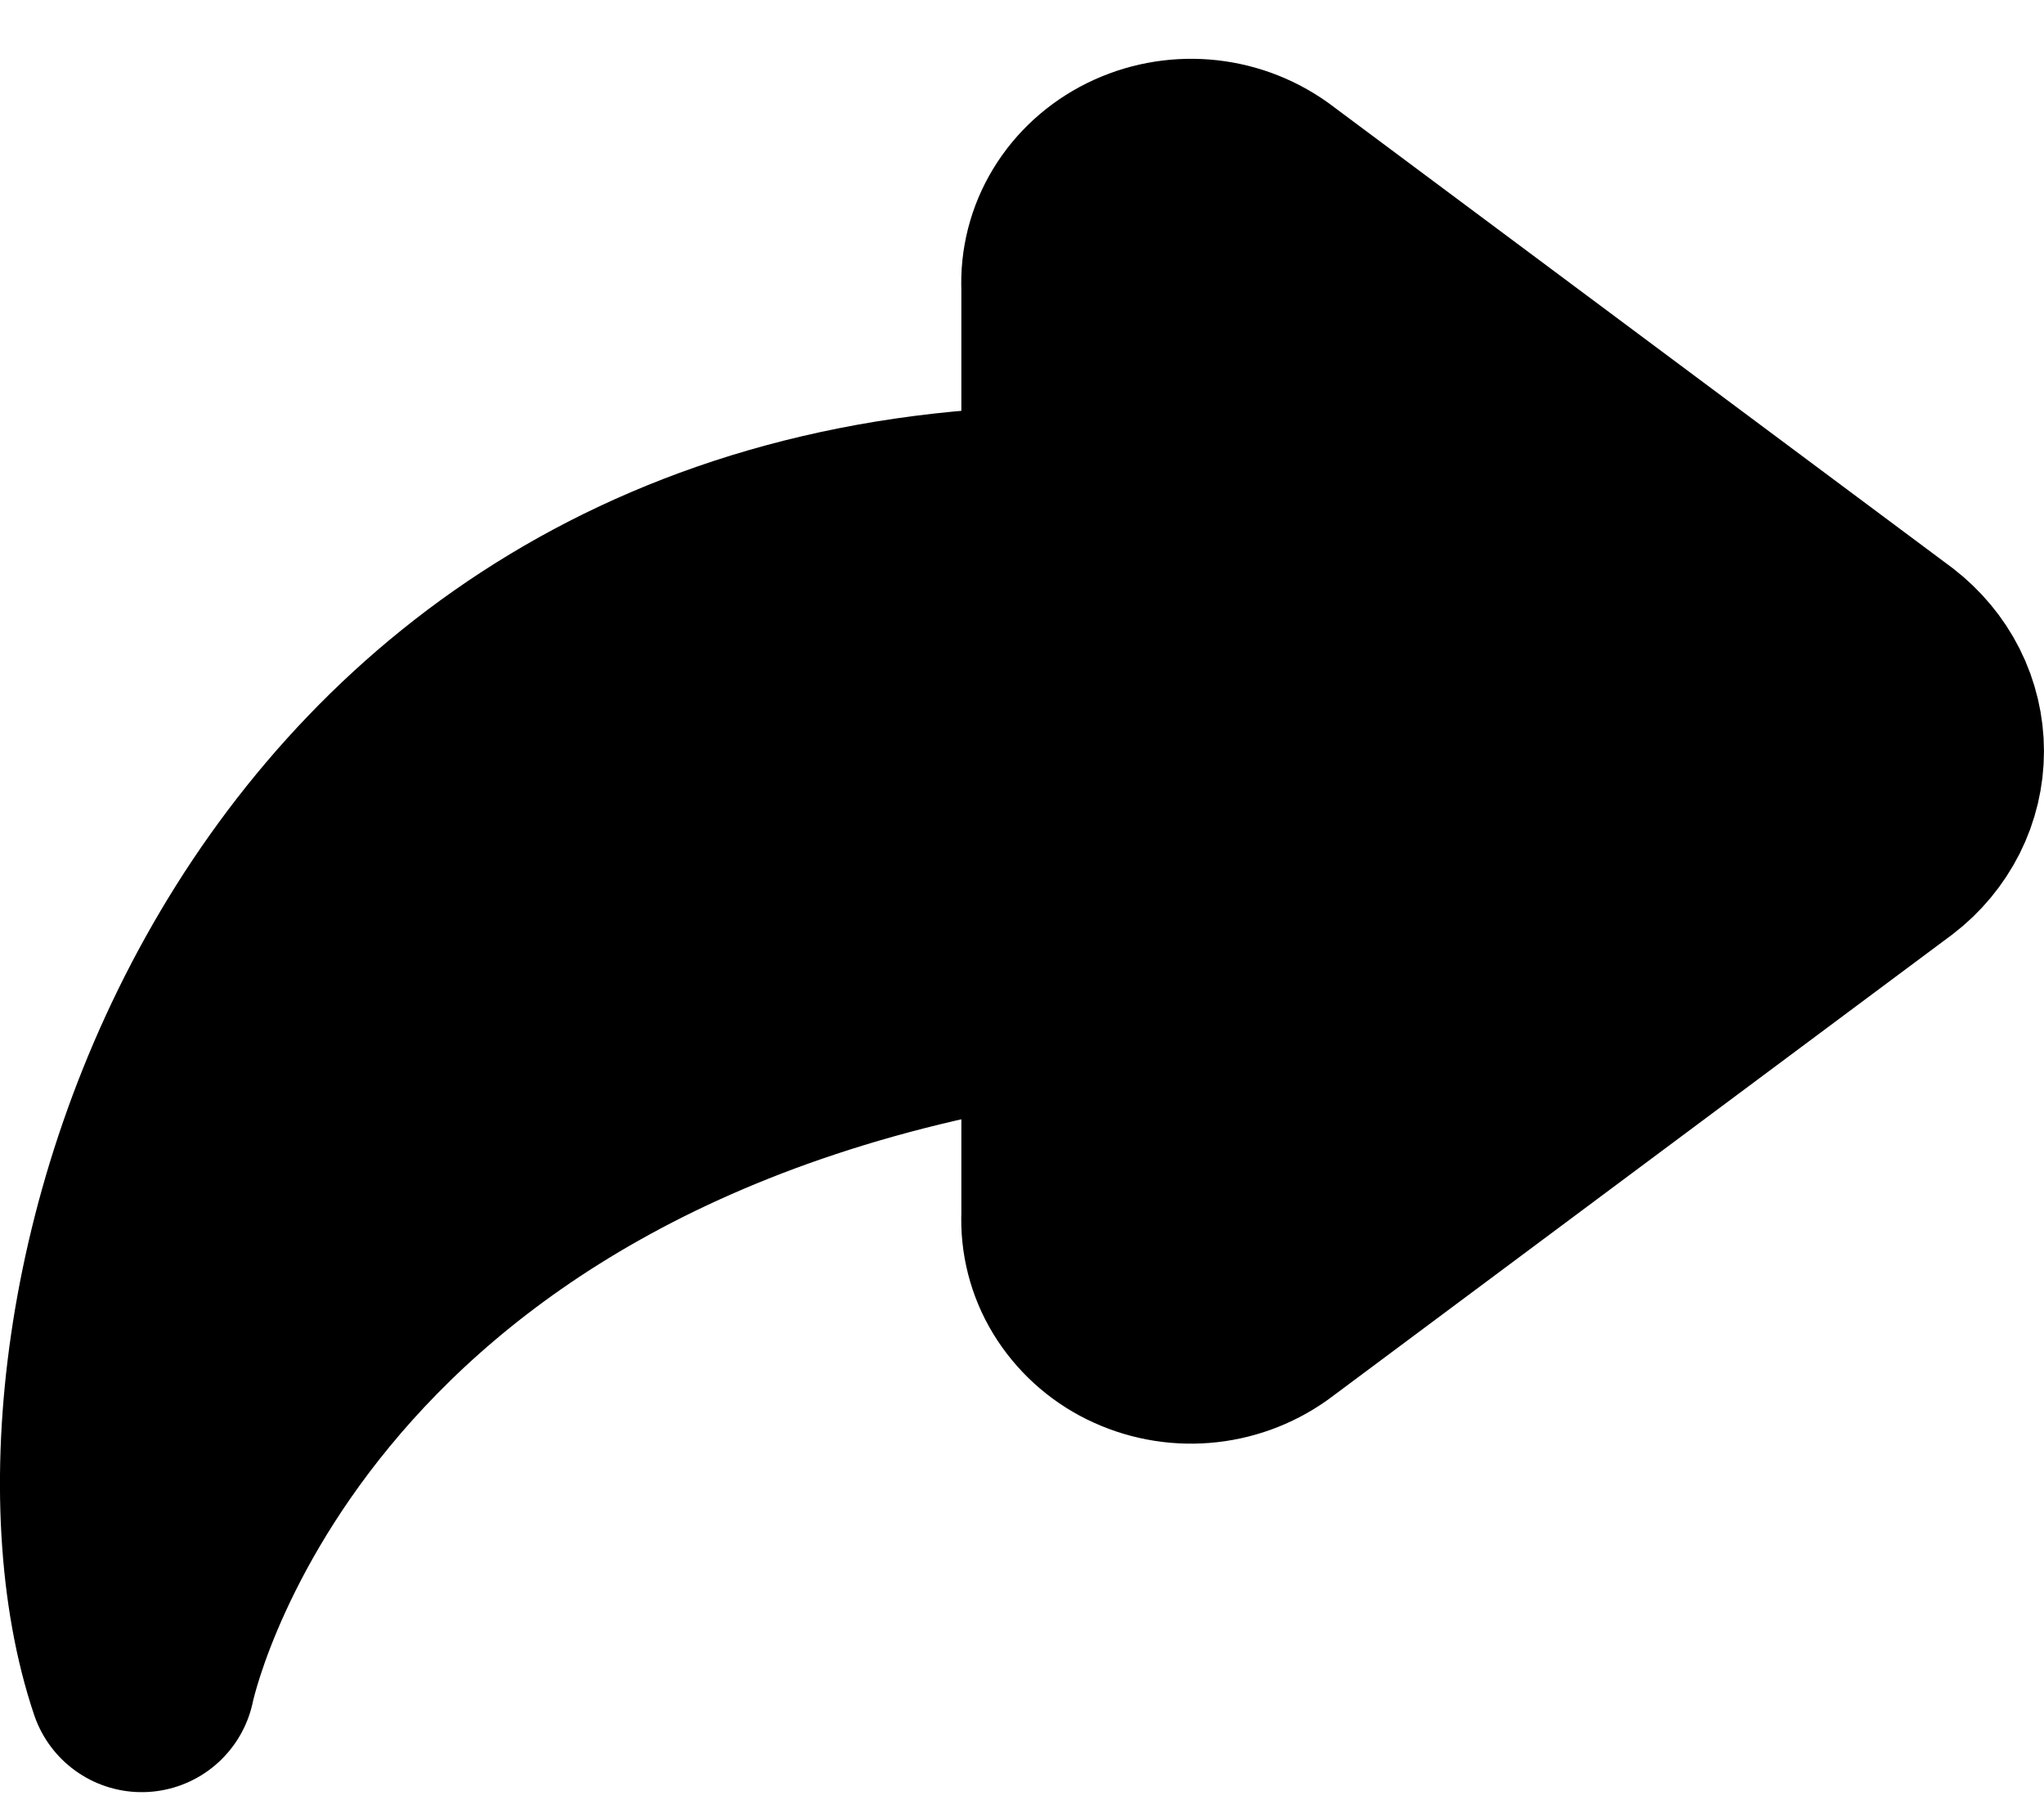
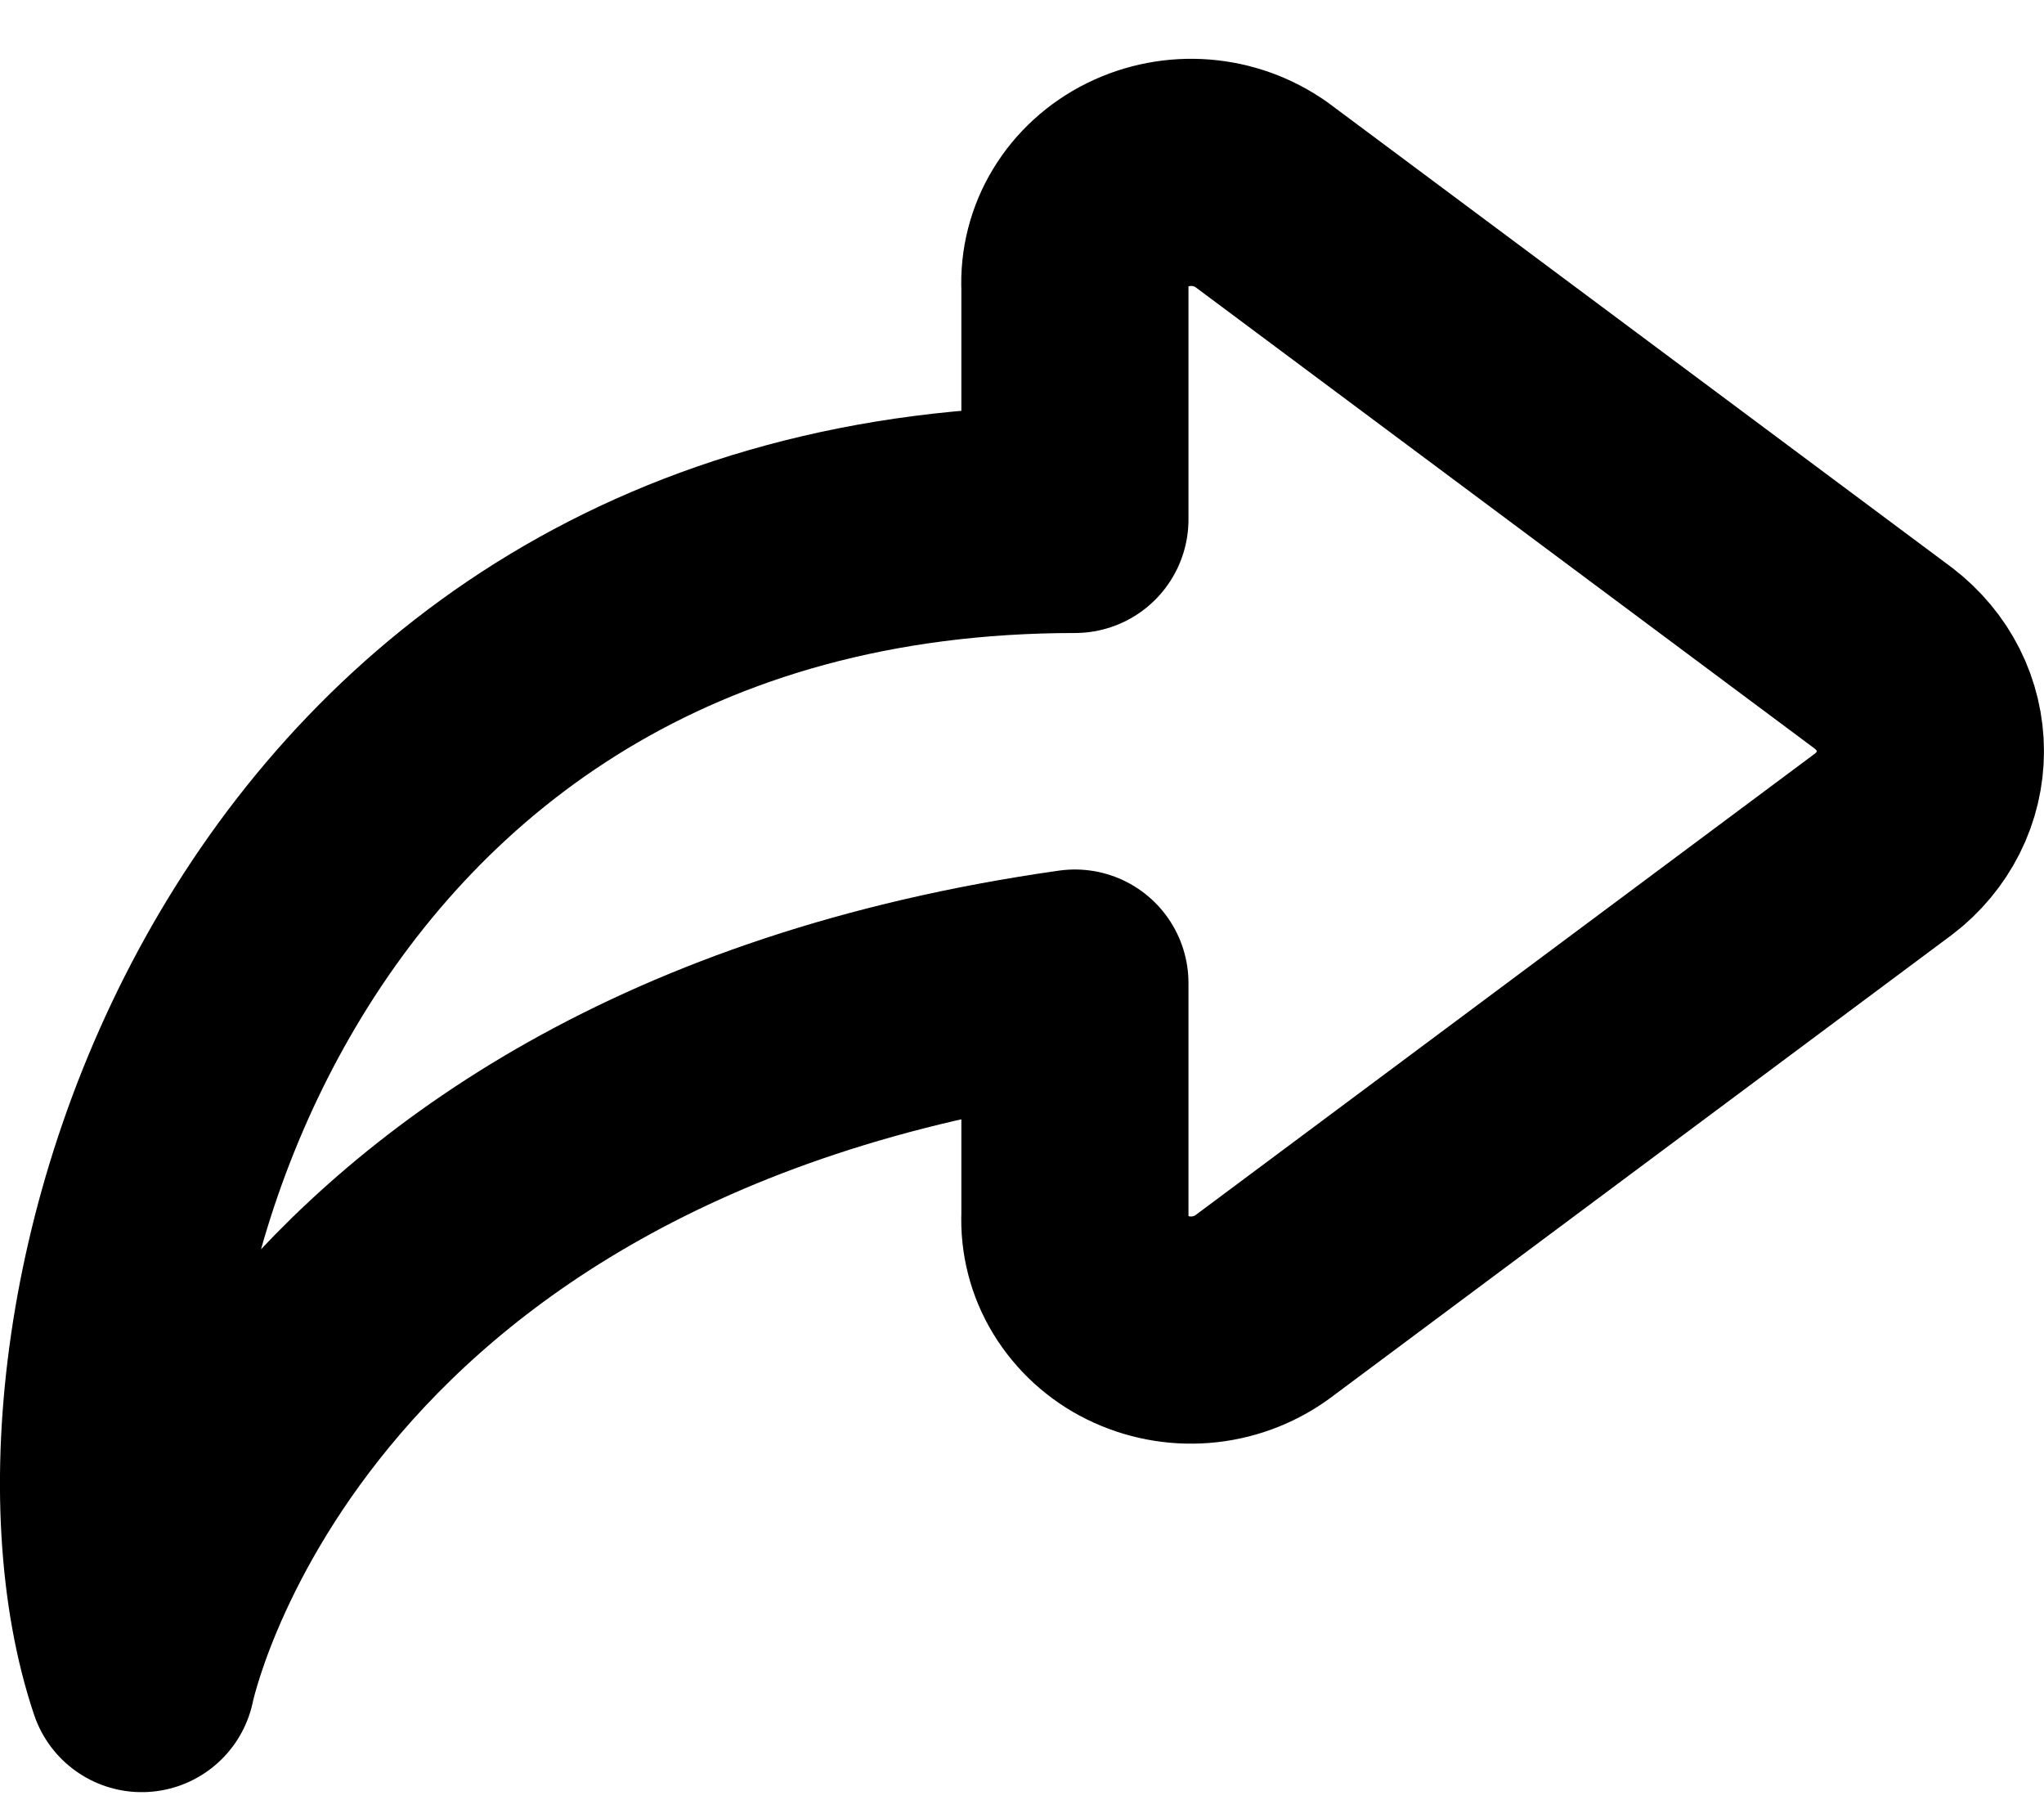
- <svg xmlns="http://www.w3.org/2000/svg" fill="currentColor" viewBox="0 0 18 16">
+ <svg xmlns="http://www.w3.org/2000/svg" fill="none" viewBox="0 0 18 16">
  <path stroke="currentColor" stroke-linecap="round" stroke-linejoin="round" stroke-width="2" d="M1.248 14.778C.22 11.717 2.275 4.573 9.466 4.573v-2.04a.931.931 0 0 1 .135-.528c.097-.16.24-.29.413-.376a1.073 1.073 0 0 1 1.096.086l5.479 4.082c.128.099.232.223.303.364a1.004 1.004 0 0 1 0 .905 1.06 1.06 0 0 1-.303.364l-5.48 4.082a1.073 1.073 0 0 1-1.096.087 1.003 1.003 0 0 1-.412-.376.931.931 0 0 1-.135-.527V8.655c-7.191 1.02-8.218 6.123-8.218 6.123Z" />
</svg>
